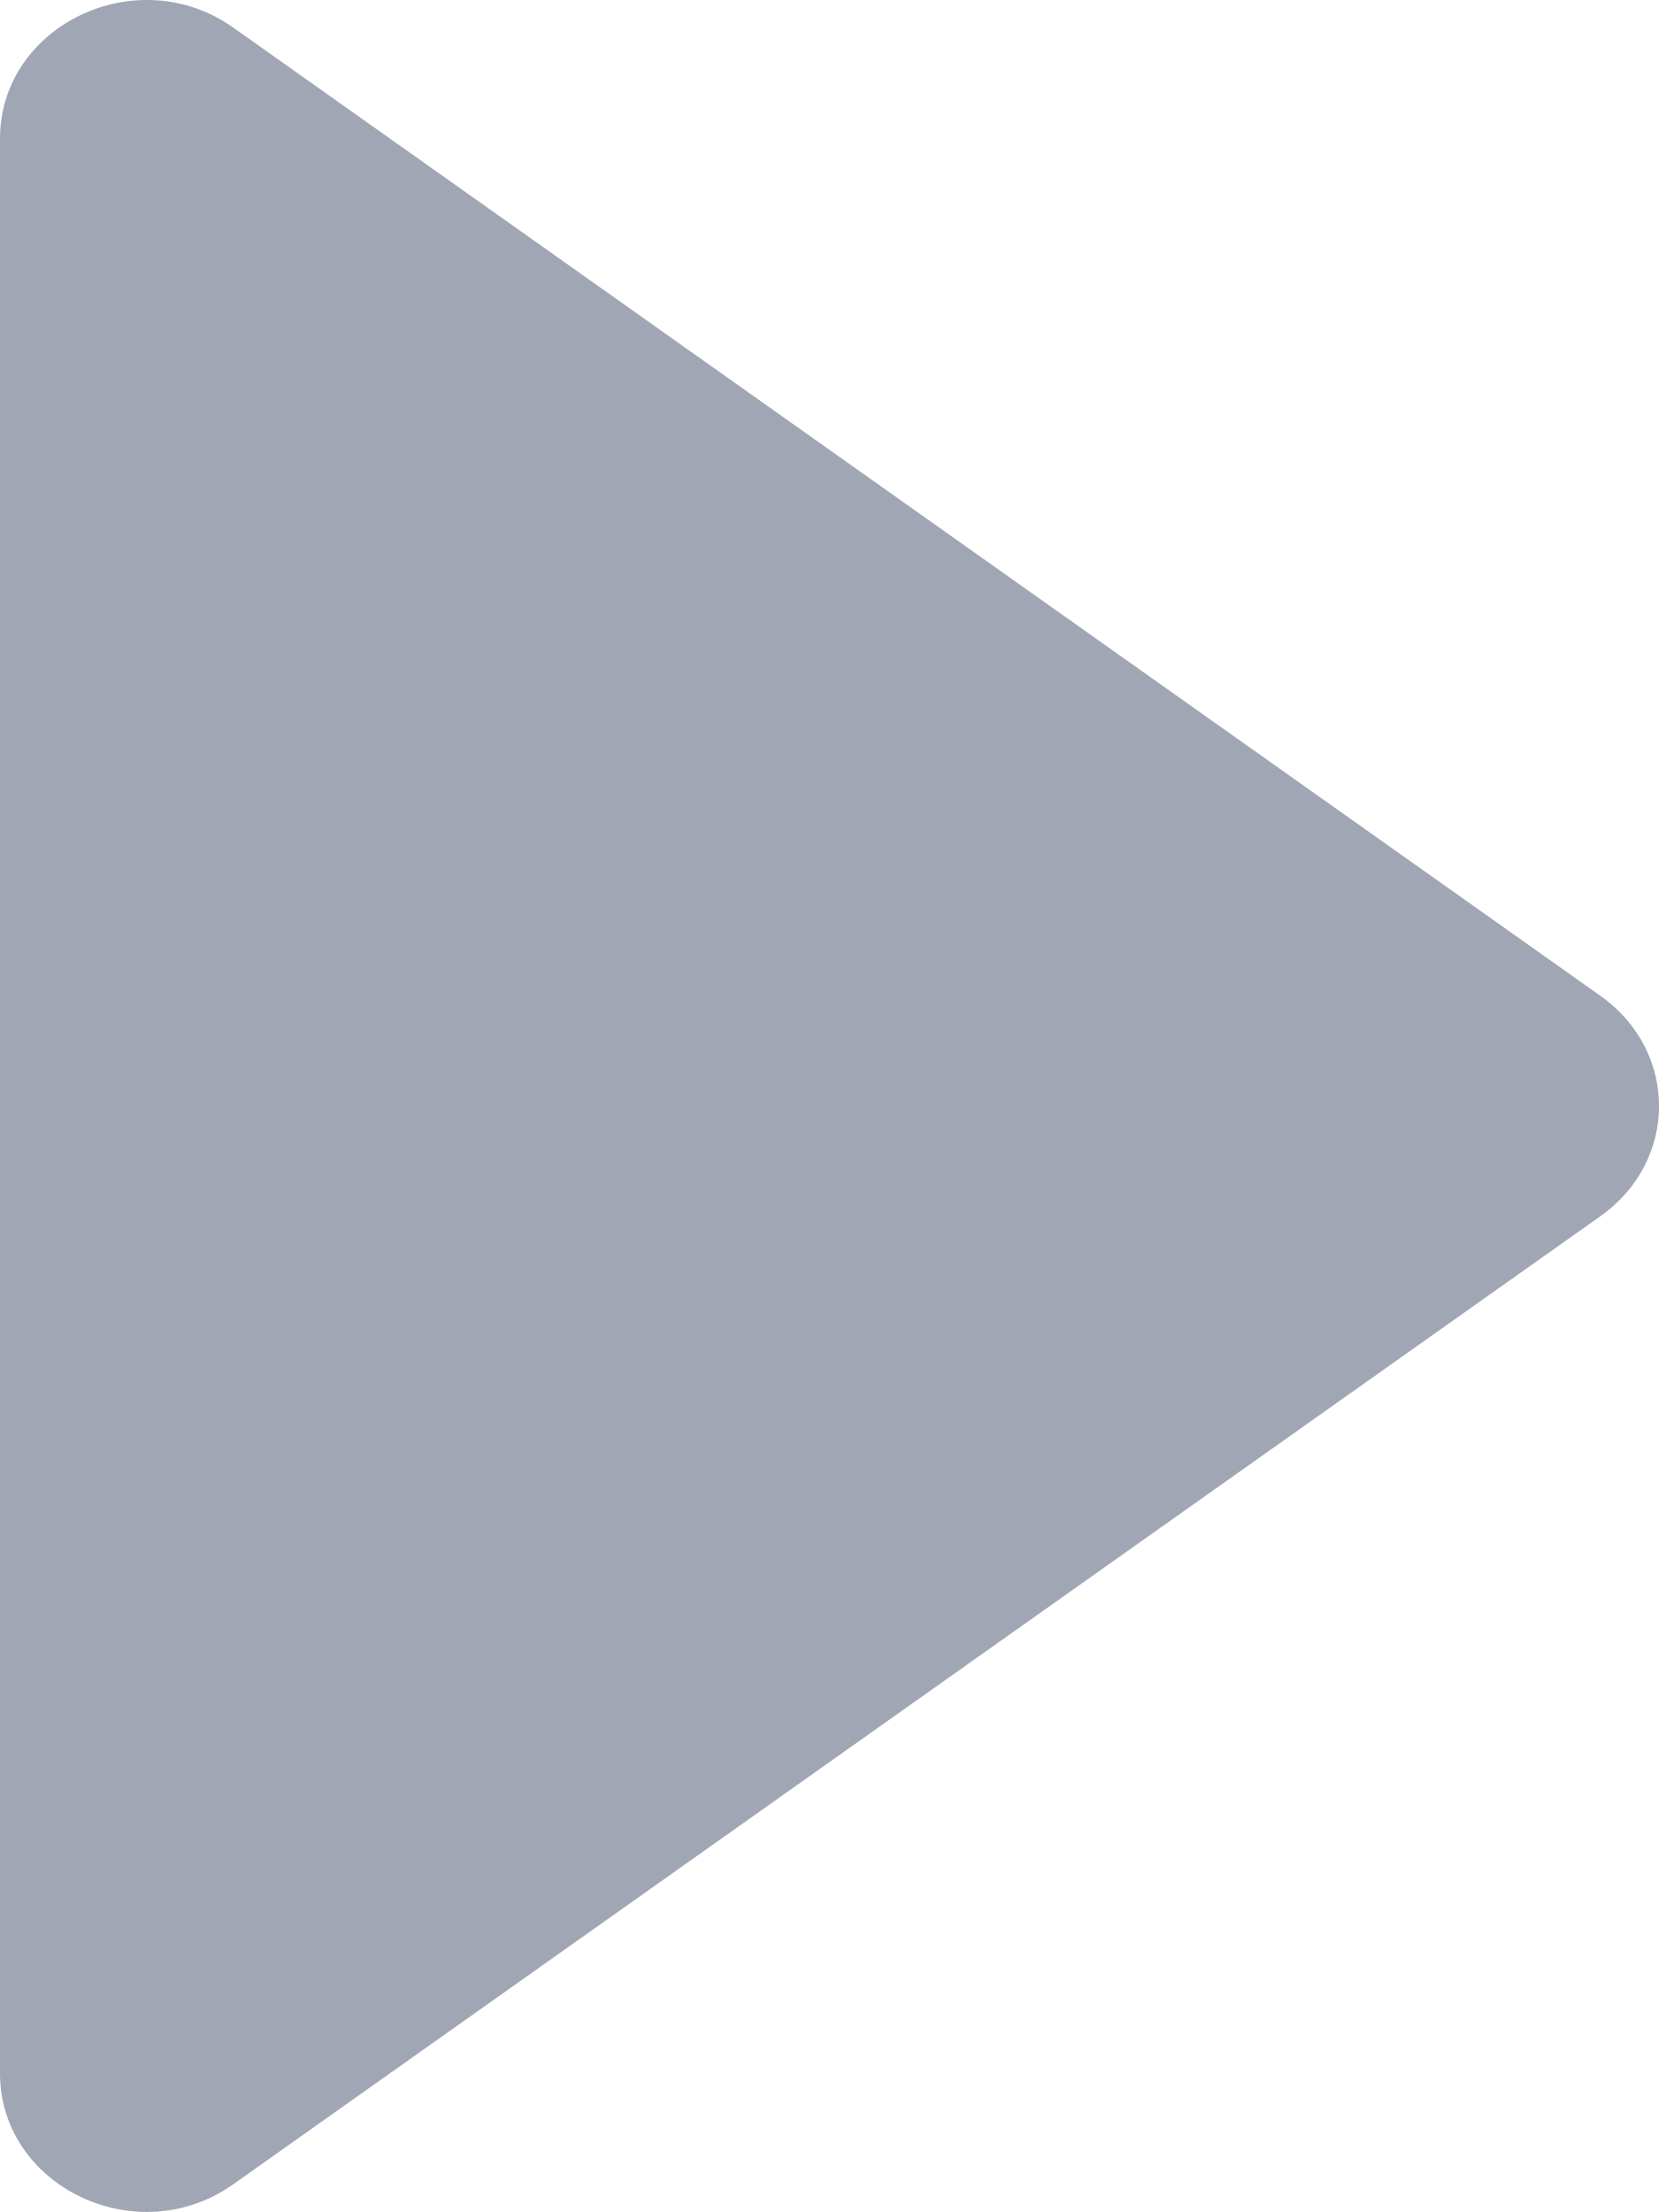
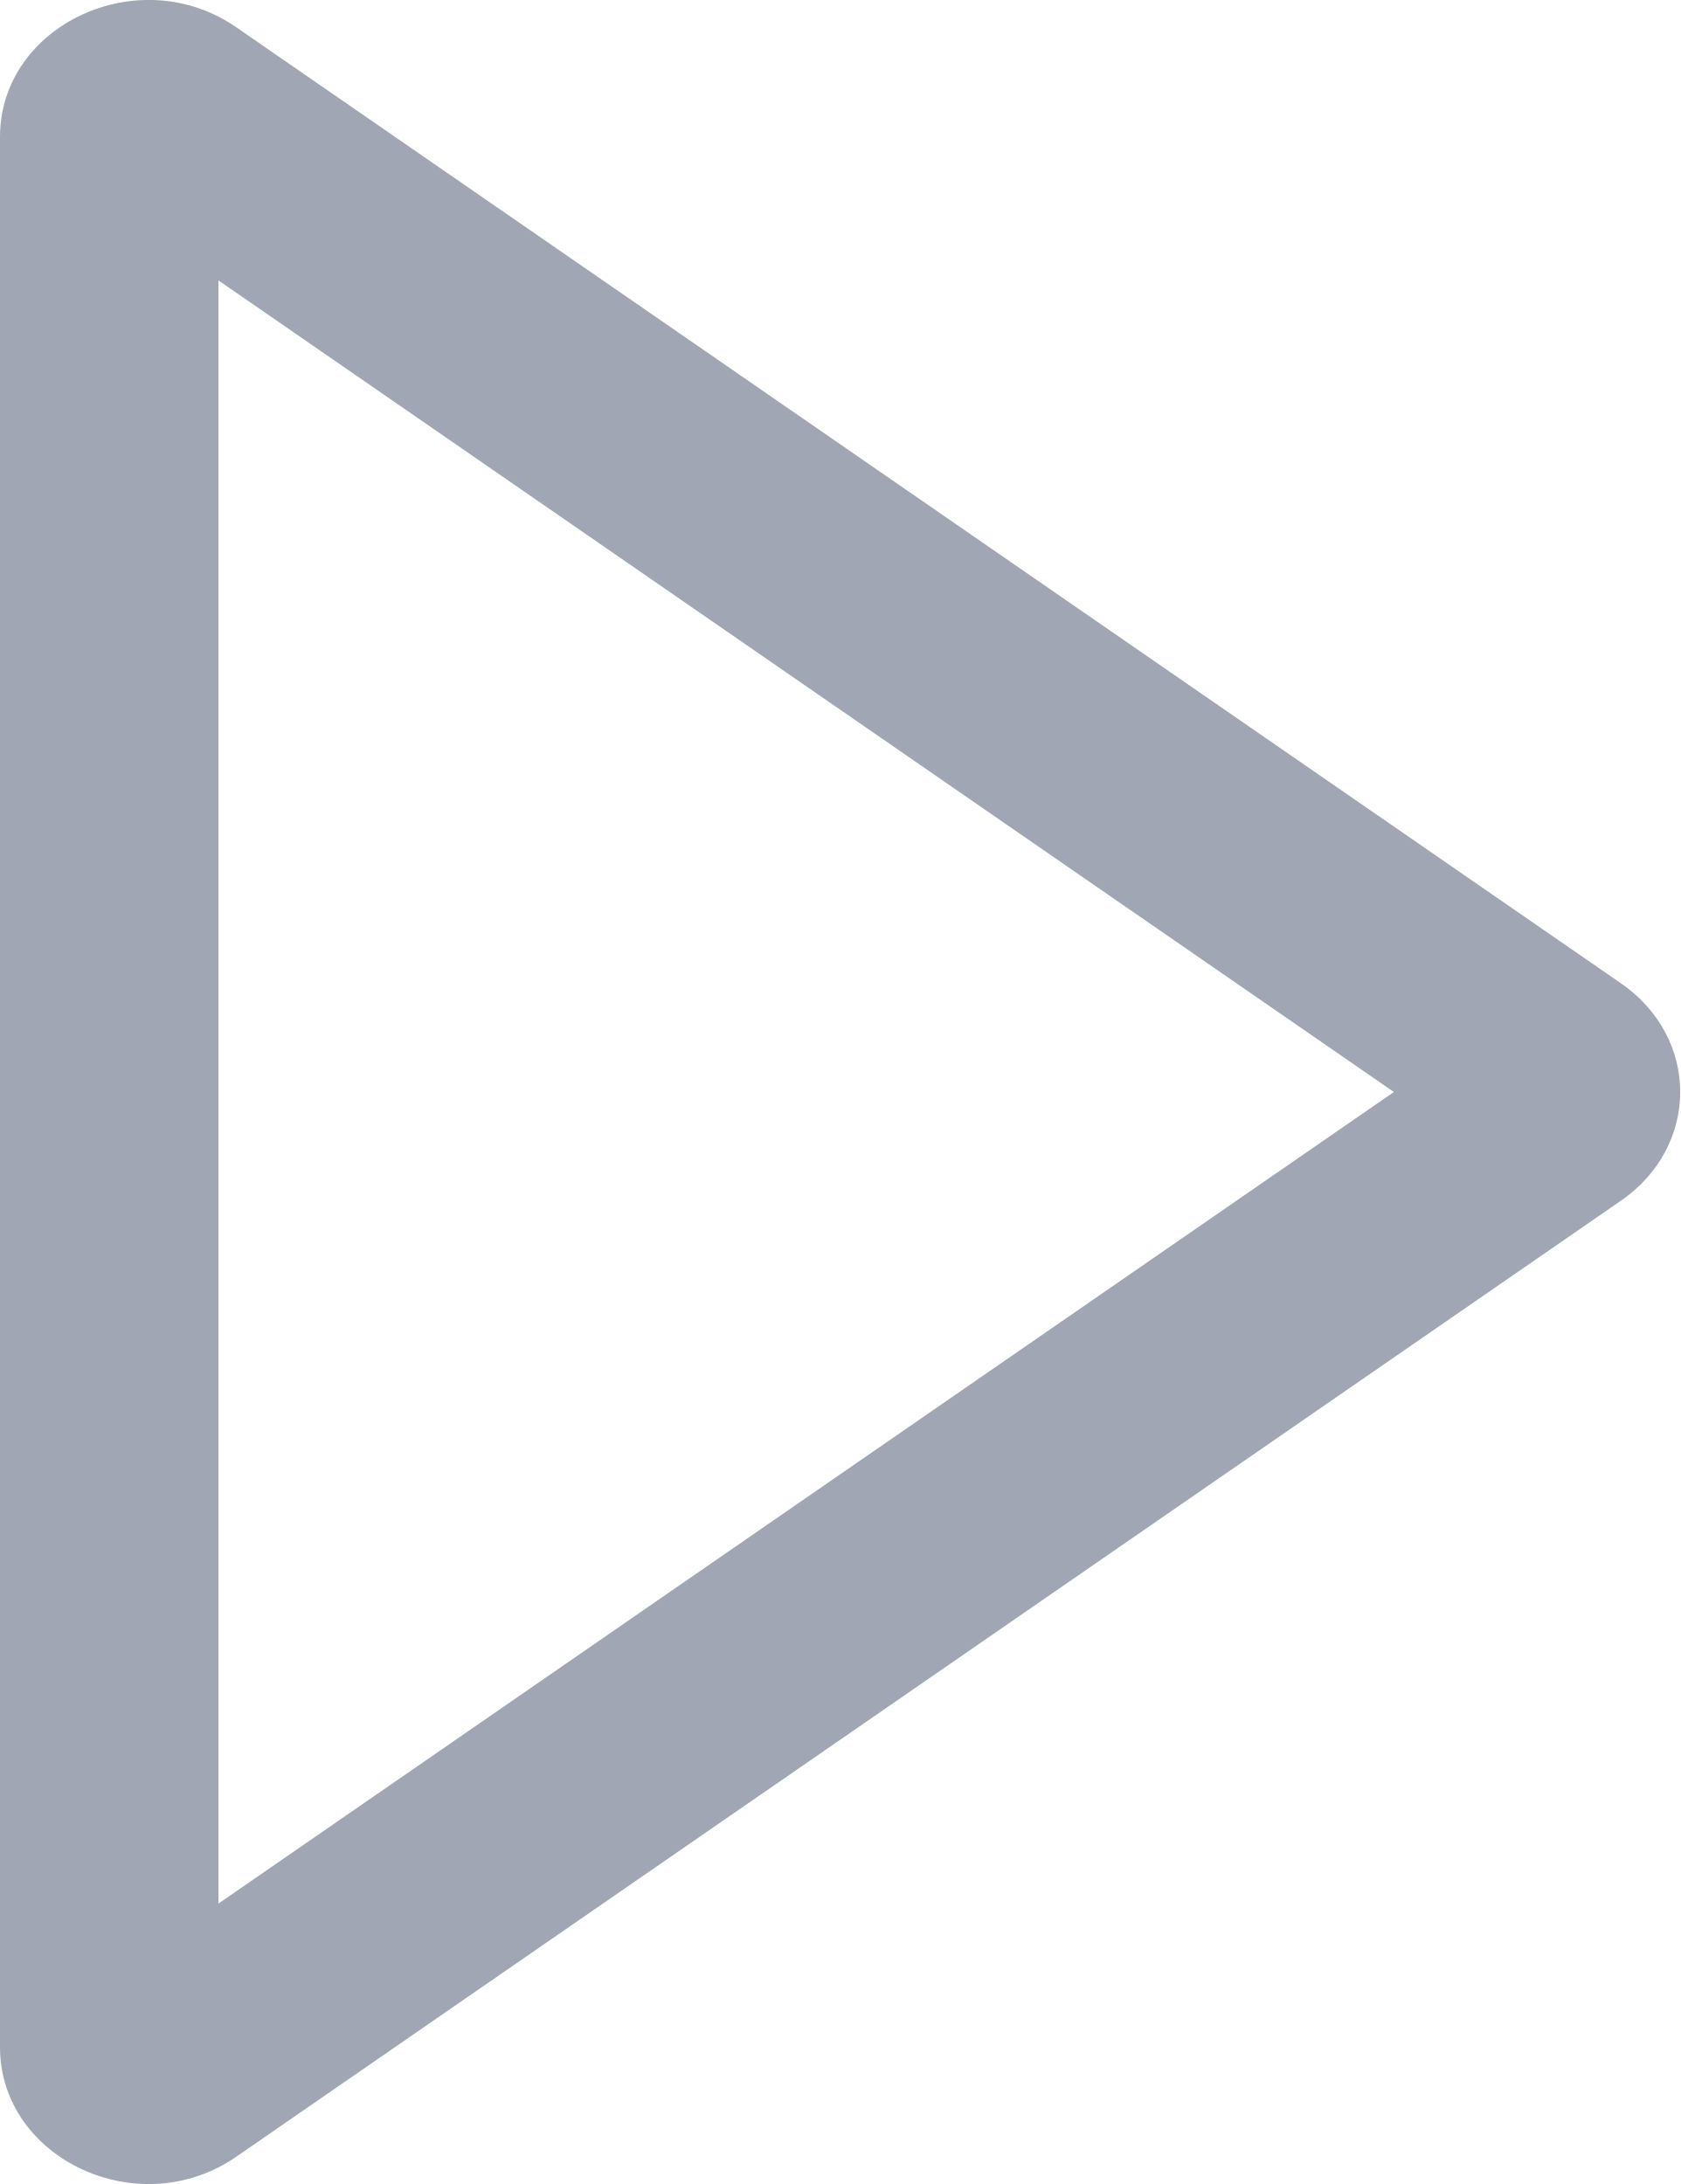
- <svg xmlns="http://www.w3.org/2000/svg" width="12" height="16" viewBox="0 0 12 16" fill="none">
-   <path d="M1.692 15.796L11.572 8.8C12.143 8.4 12.143 7.6 11.572 7.2L1.692 0.203C0.994 -0.296 0 0.183 0 1.003V14.997C0 15.816 0.994 16.296 1.692 15.796Z" fill="#A1A6B4" />
+ <svg xmlns="http://www.w3.org/2000/svg" width="10" height="13" viewBox="0 0 10 13" fill="none">
+   <path fill-rule="evenodd" clip-rule="evenodd" d="M1.3 11.331L8.296 6.5L1.3 1.669V11.331ZM0.666 1.231L0.67 1.234L0.666 1.231ZM1.41 12.835L9.643 7.15C10.119 6.825 10.119 6.175 9.643 5.85L1.41 0.165C0.829 -0.241 0 0.149 0 0.815V12.185C0 12.851 0.829 13.241 1.41 12.835Z" fill="#A1A6B4" />
</svg>
